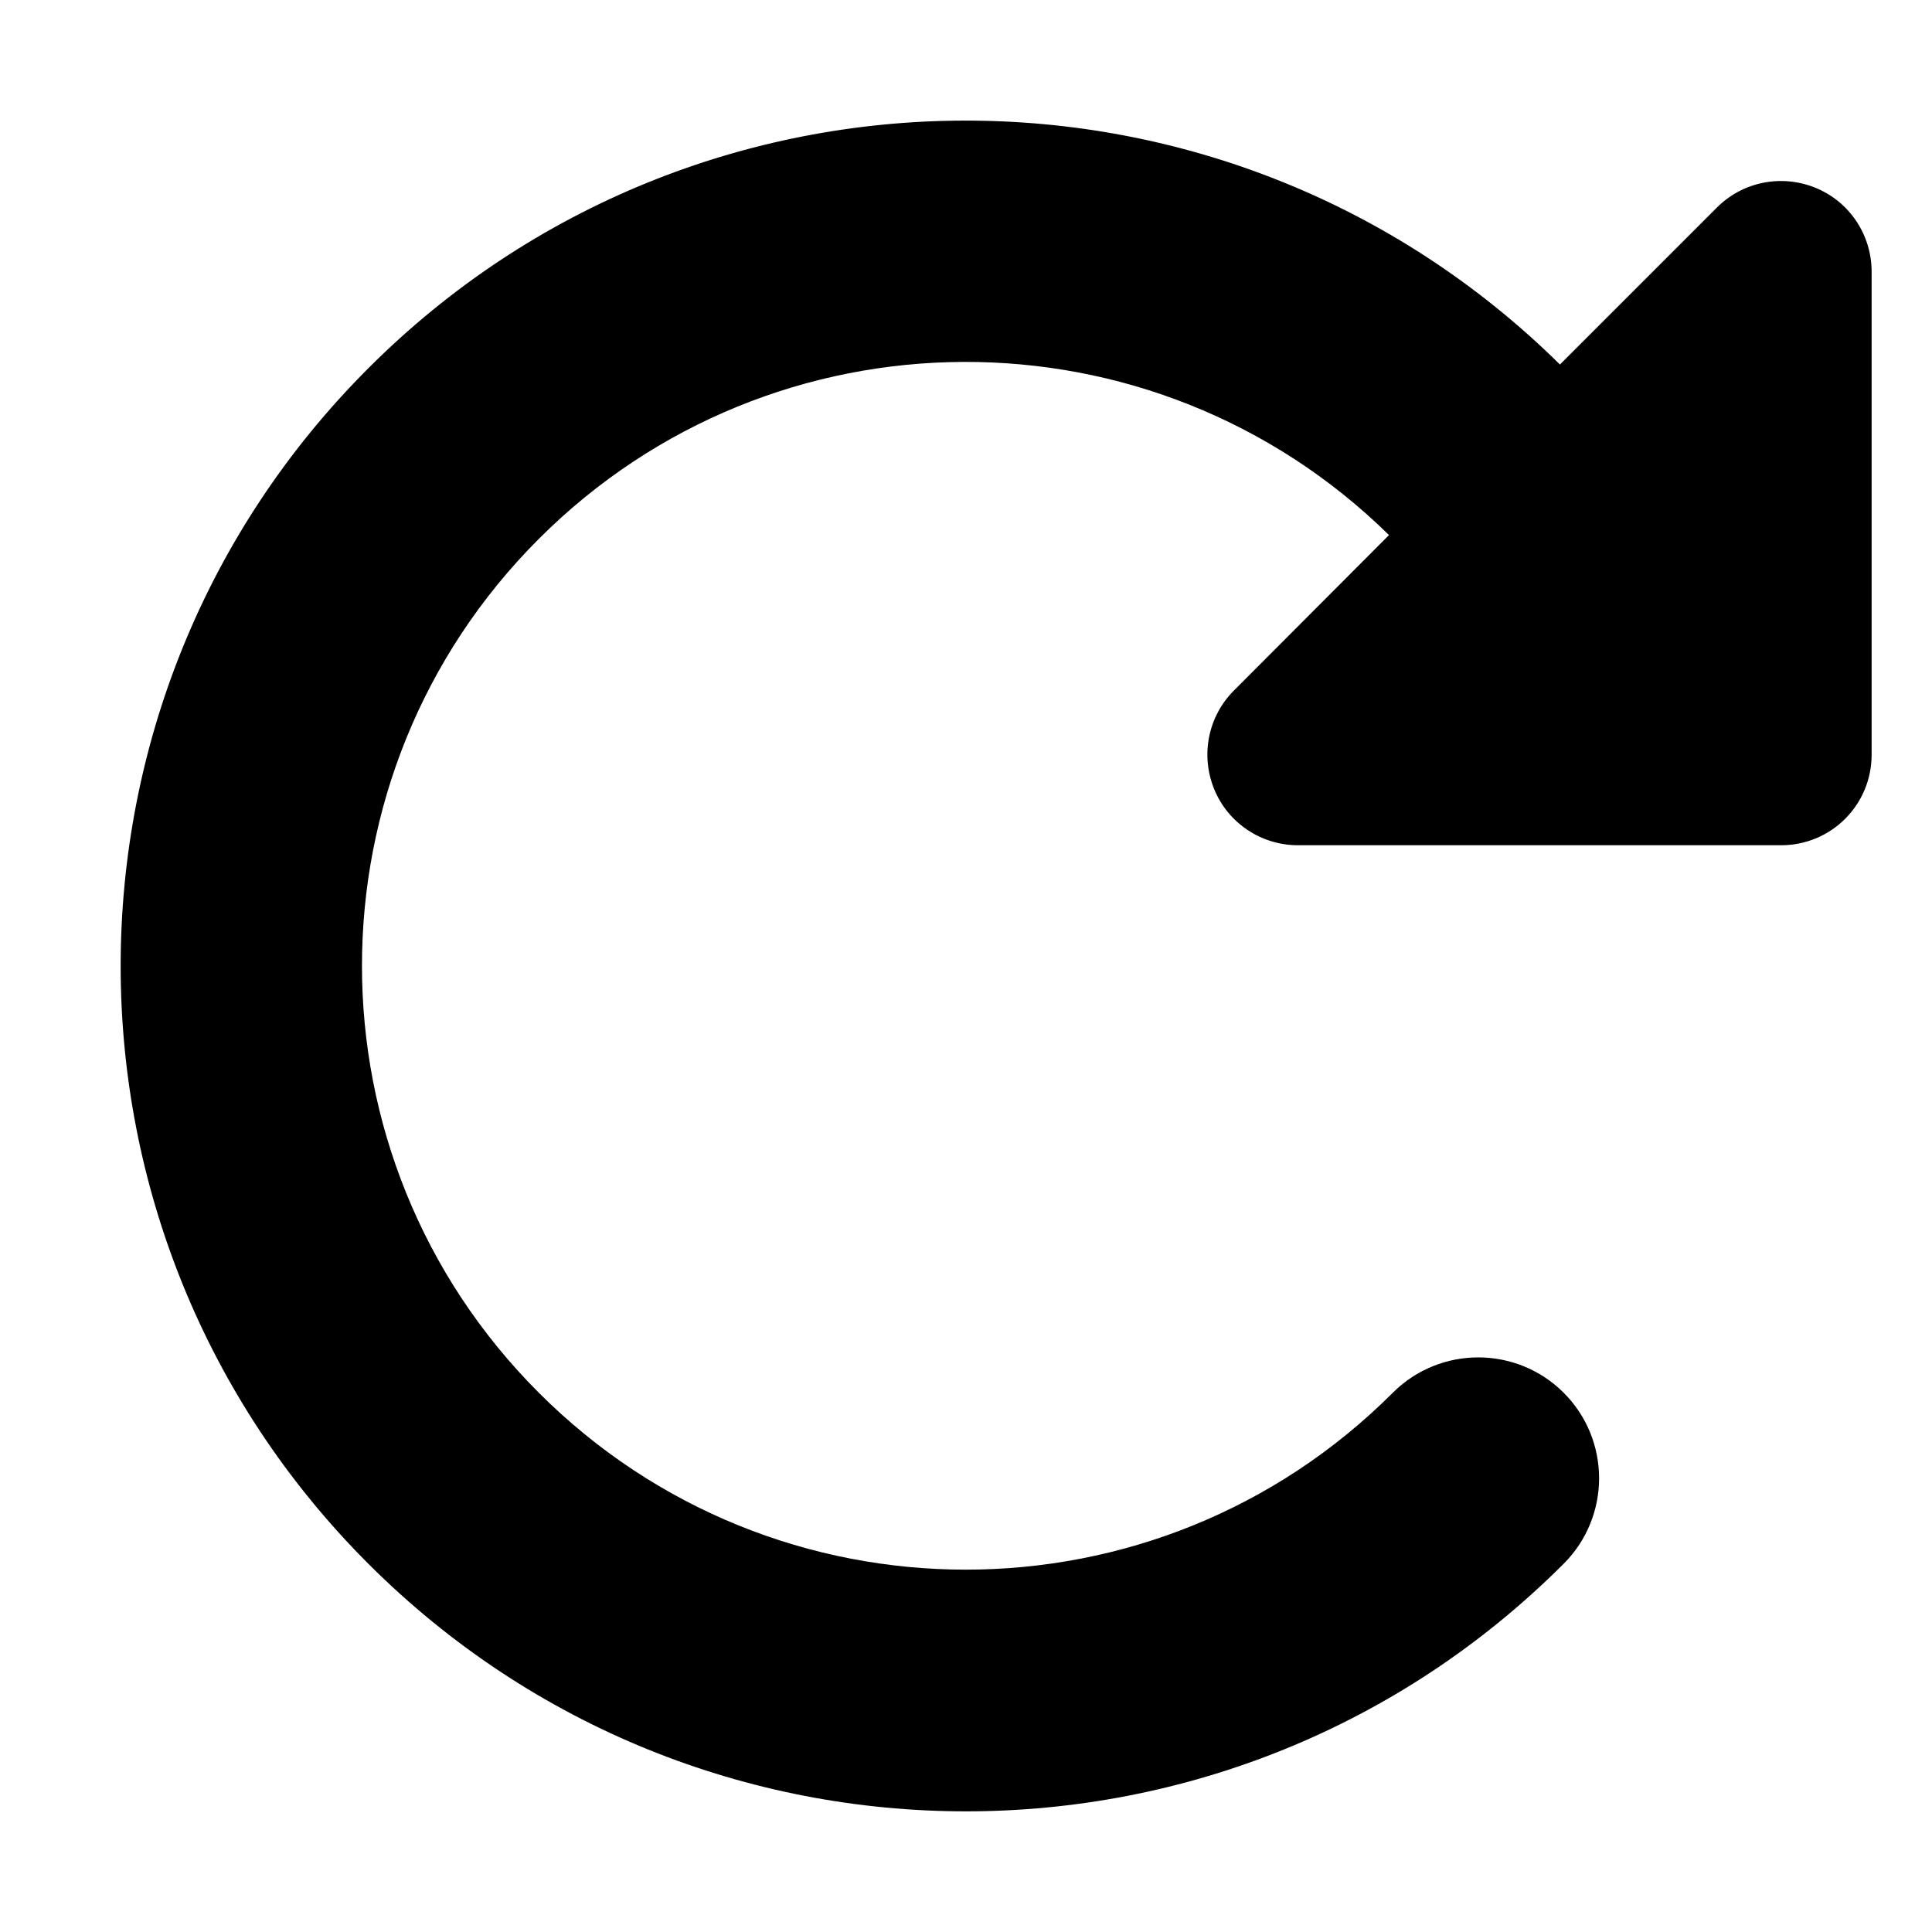
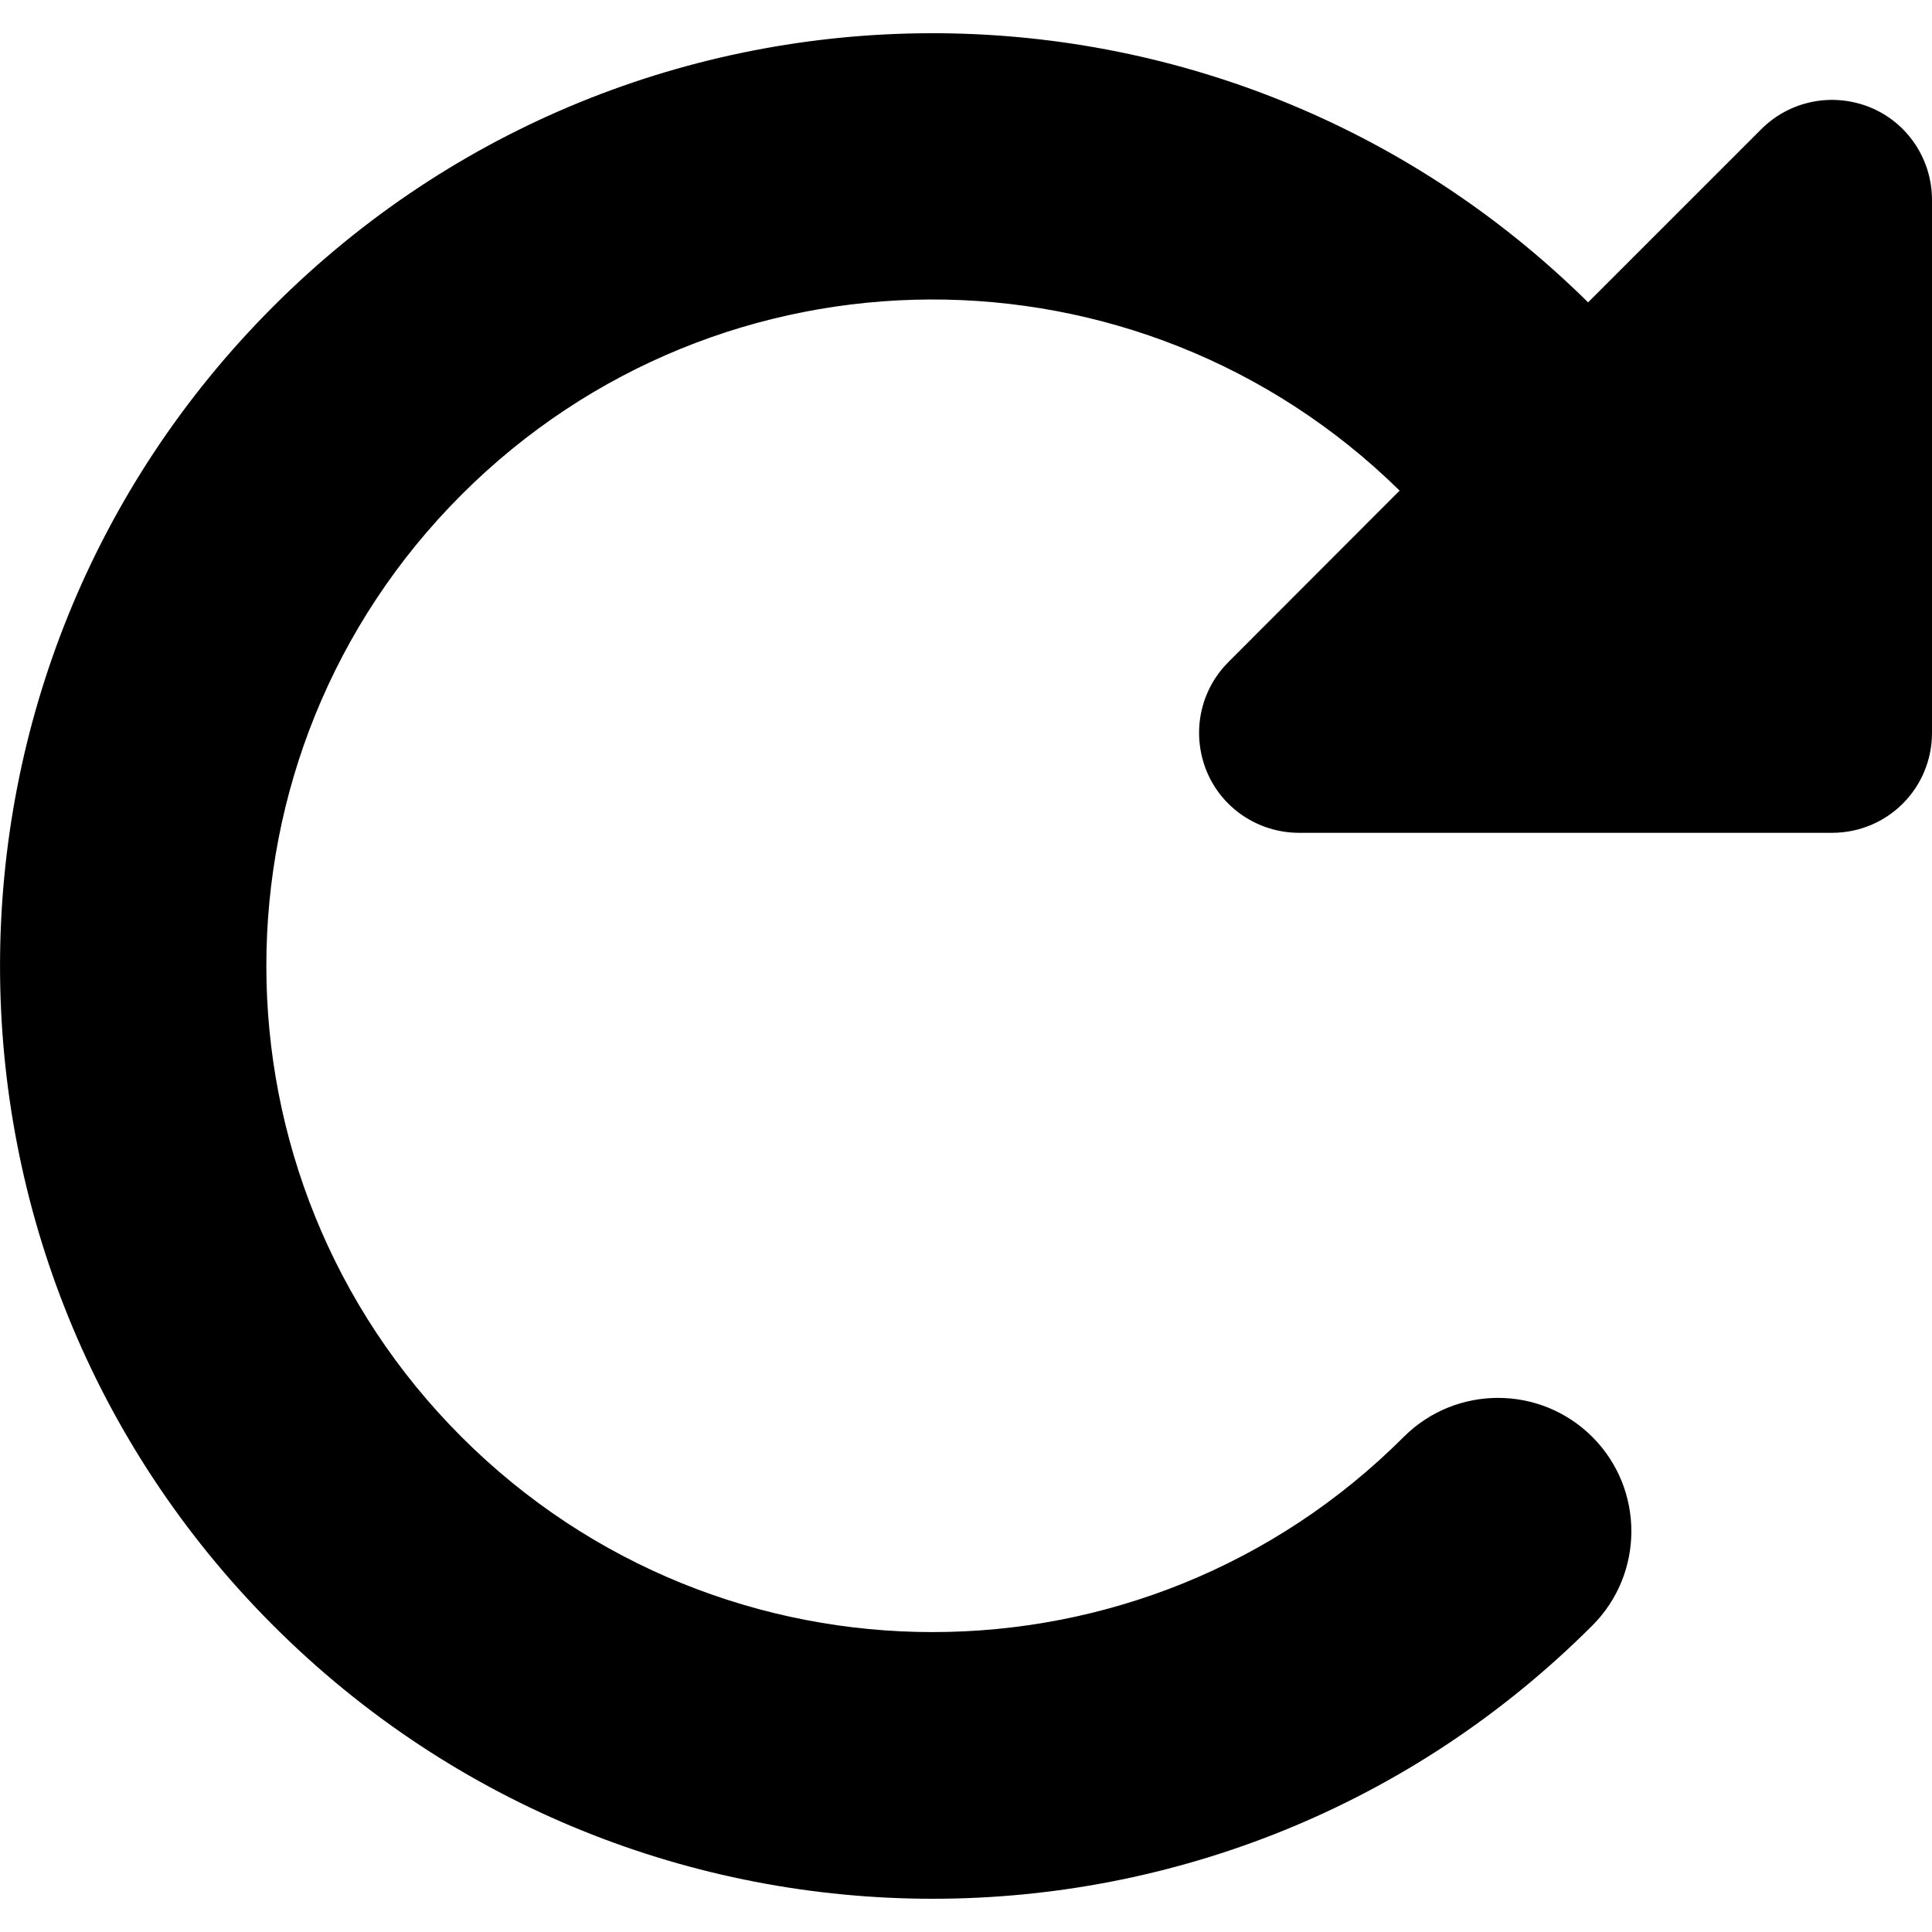
- <svg xmlns="http://www.w3.org/2000/svg" viewBox="0 0 512 512">
-   <path d="M463.5 224l8.5 0c13.3 0 24-10.7 24-24l0-128c0-9.7-5.8-18.5-14.8-22.2s-19.3-1.7-26.2 5.2L413.4 96.6c-87.6-86.5-228.7-86.2-315.8 1c-87.5 87.5-87.5 229.3 0 316.8s229.3 87.5 316.8 0c12.5-12.5 12.5-32.8 0-45.3s-32.8-12.5-45.3 0c-62.5 62.5-163.8 62.5-226.3 0s-62.5-163.8 0-226.3c62.2-62.2 162.7-62.5 225.3-1L327 183c-6.9 6.9-8.9 17.2-5.2 26.2s12.5 14.8 22.2 14.8l119.5 0z" />
+ <svg xmlns="http://www.w3.org/2000/svg" viewBox="0 0 16 16" version="1.1" id="svg1" width="16" height="16">
+   <defs id="defs1" />
+   <path d="m 14.879,6.897 h 0.293 C 15.631,6.897 16,6.528 16,6.069 V 1.656 C 16,1.321 15.8,1.018 15.49,0.89 15.179,0.763 14.824,0.832 14.586,1.07 l -1.434,1.434 c -3.021,-2.983 -7.886,-2.972 -10.889,0.034 -3.017,3.017 -3.017,7.906 0,10.924 3.017,3.017 7.906,3.017 10.924,0 0.431,-0.431 0.431,-1.131 0,-1.562 -0.431,-0.431 -1.131,-0.431 -1.562,0 -2.155,2.155 -5.648,2.155 -7.803,0 -2.155,-2.155 -2.155,-5.648 0,-7.803 2.145,-2.145 5.61,-2.155 7.769,-0.034 L 10.173,5.483 C 9.935,5.721 9.866,6.076 9.993,6.387 10.121,6.697 10.424,6.897 10.759,6.897 Z" id="path1" style="stroke-width:0.034" />
</svg>
